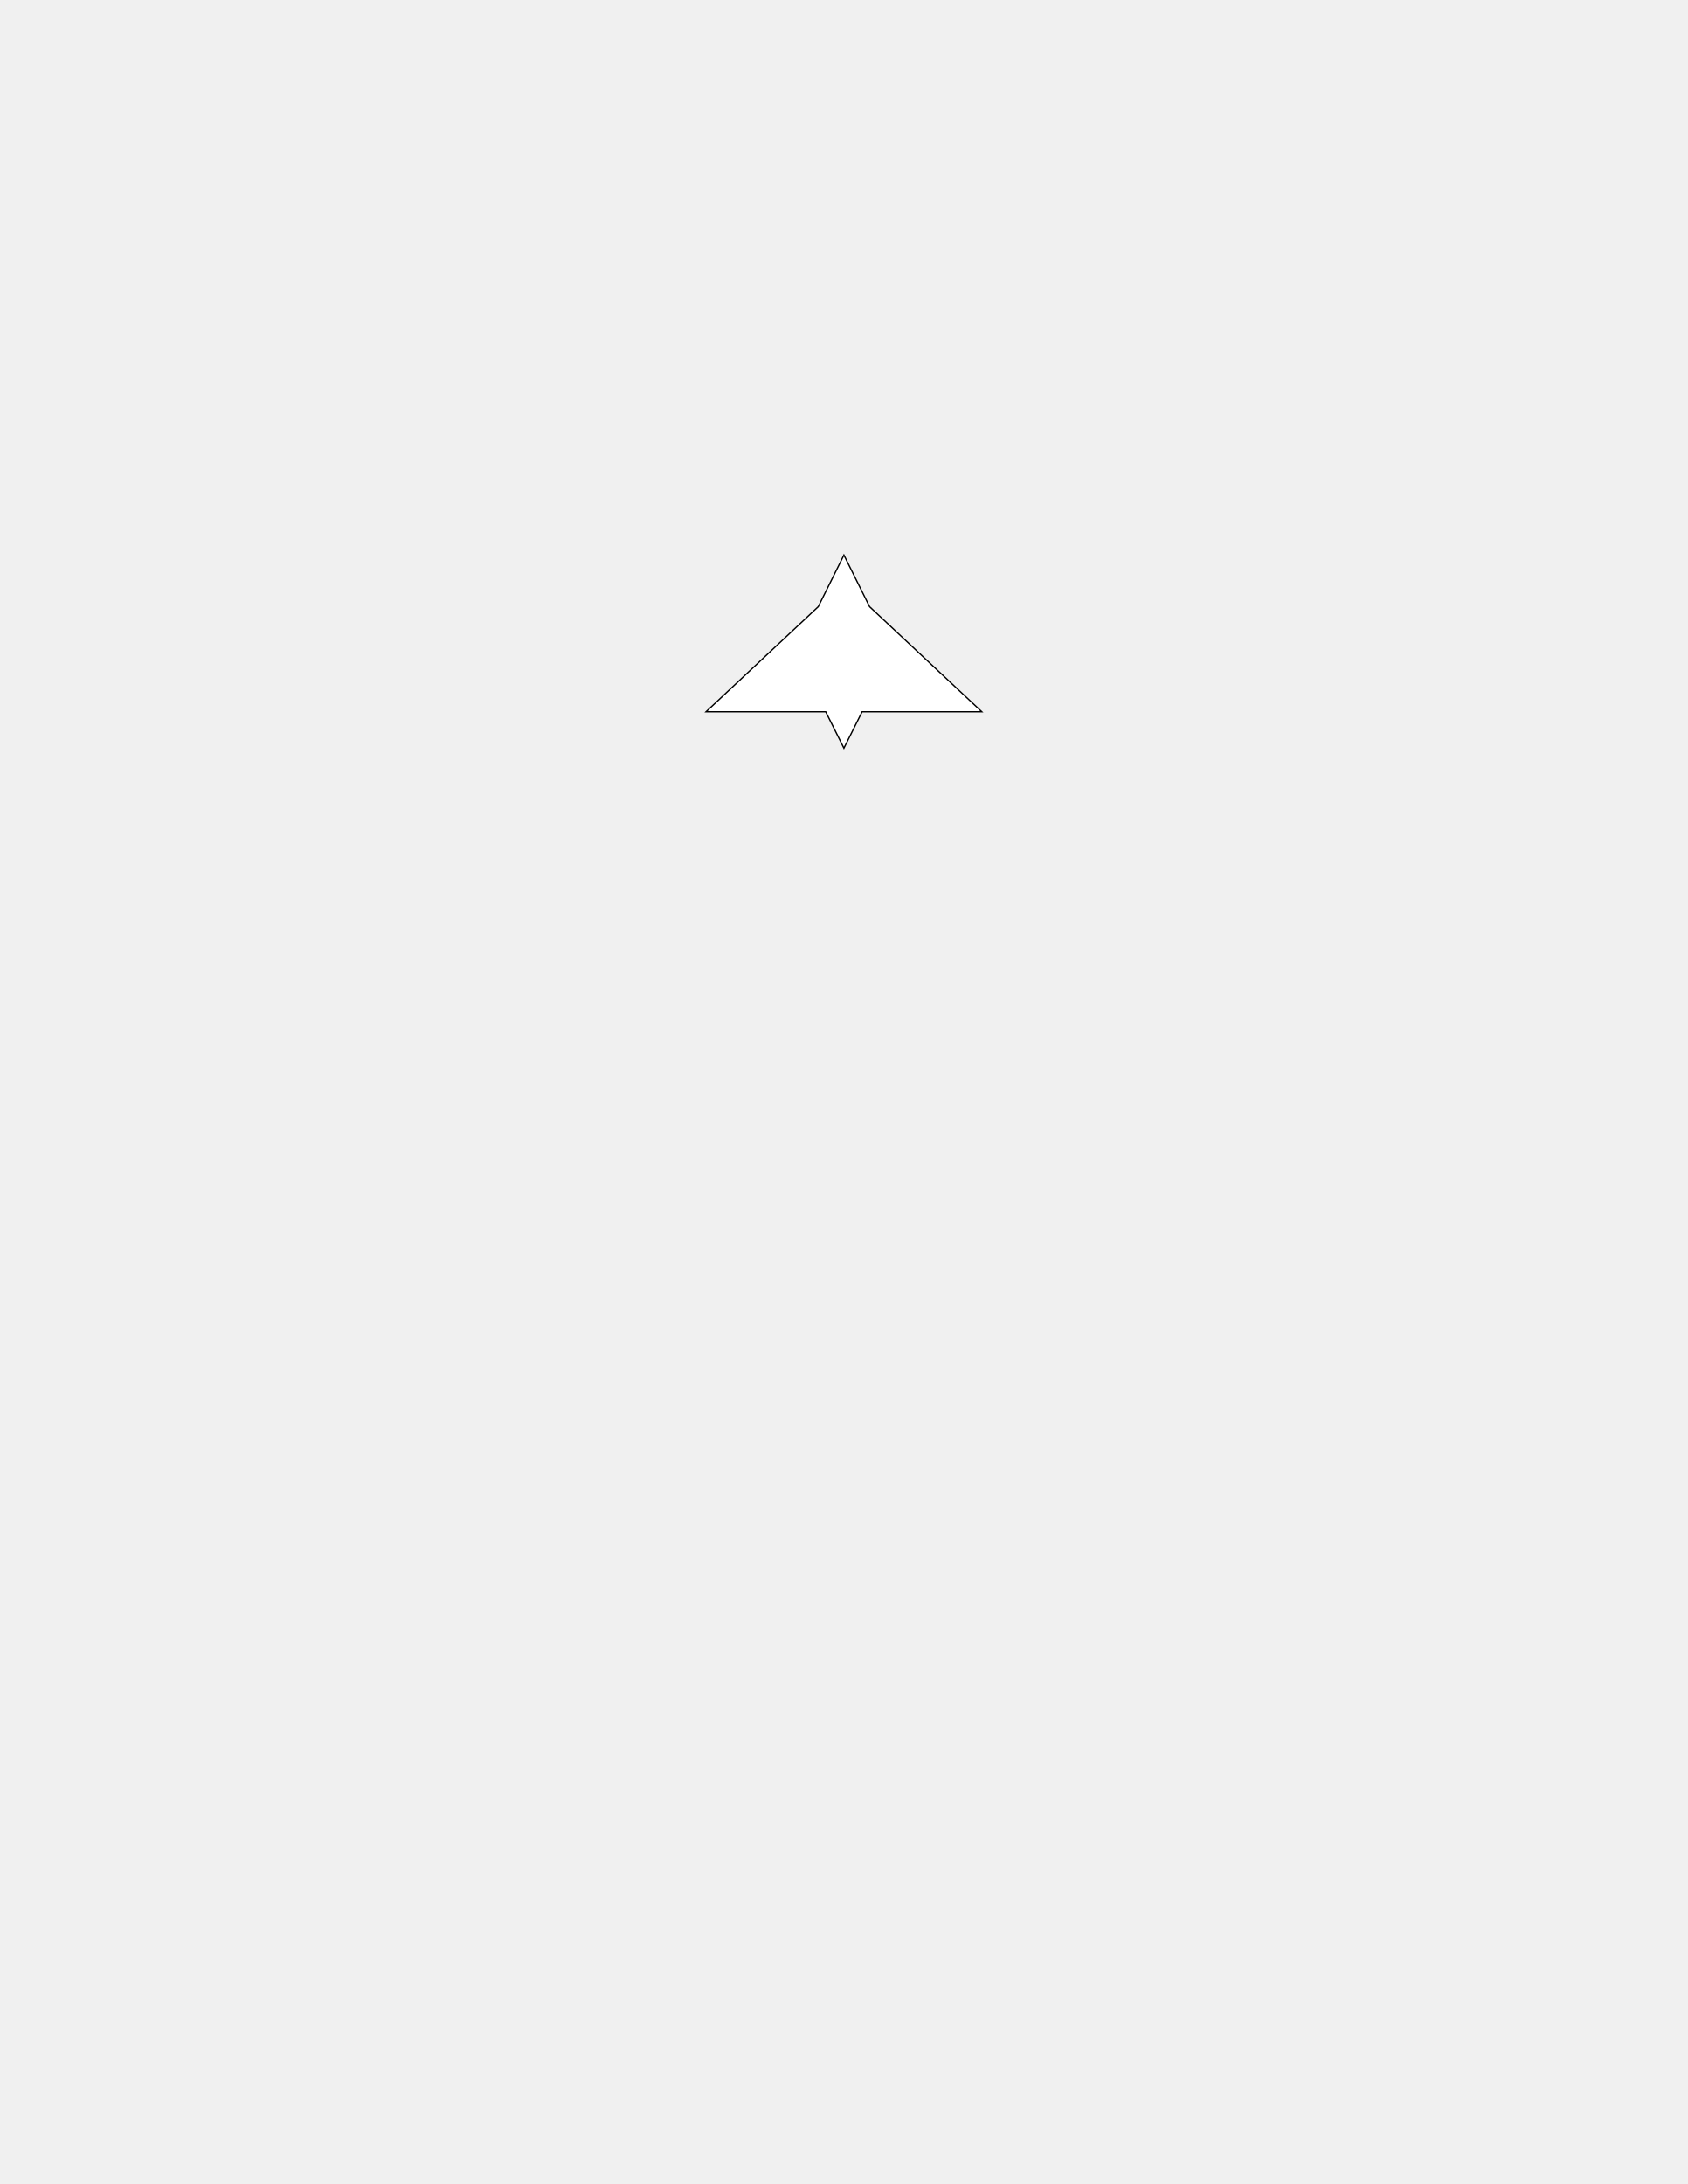
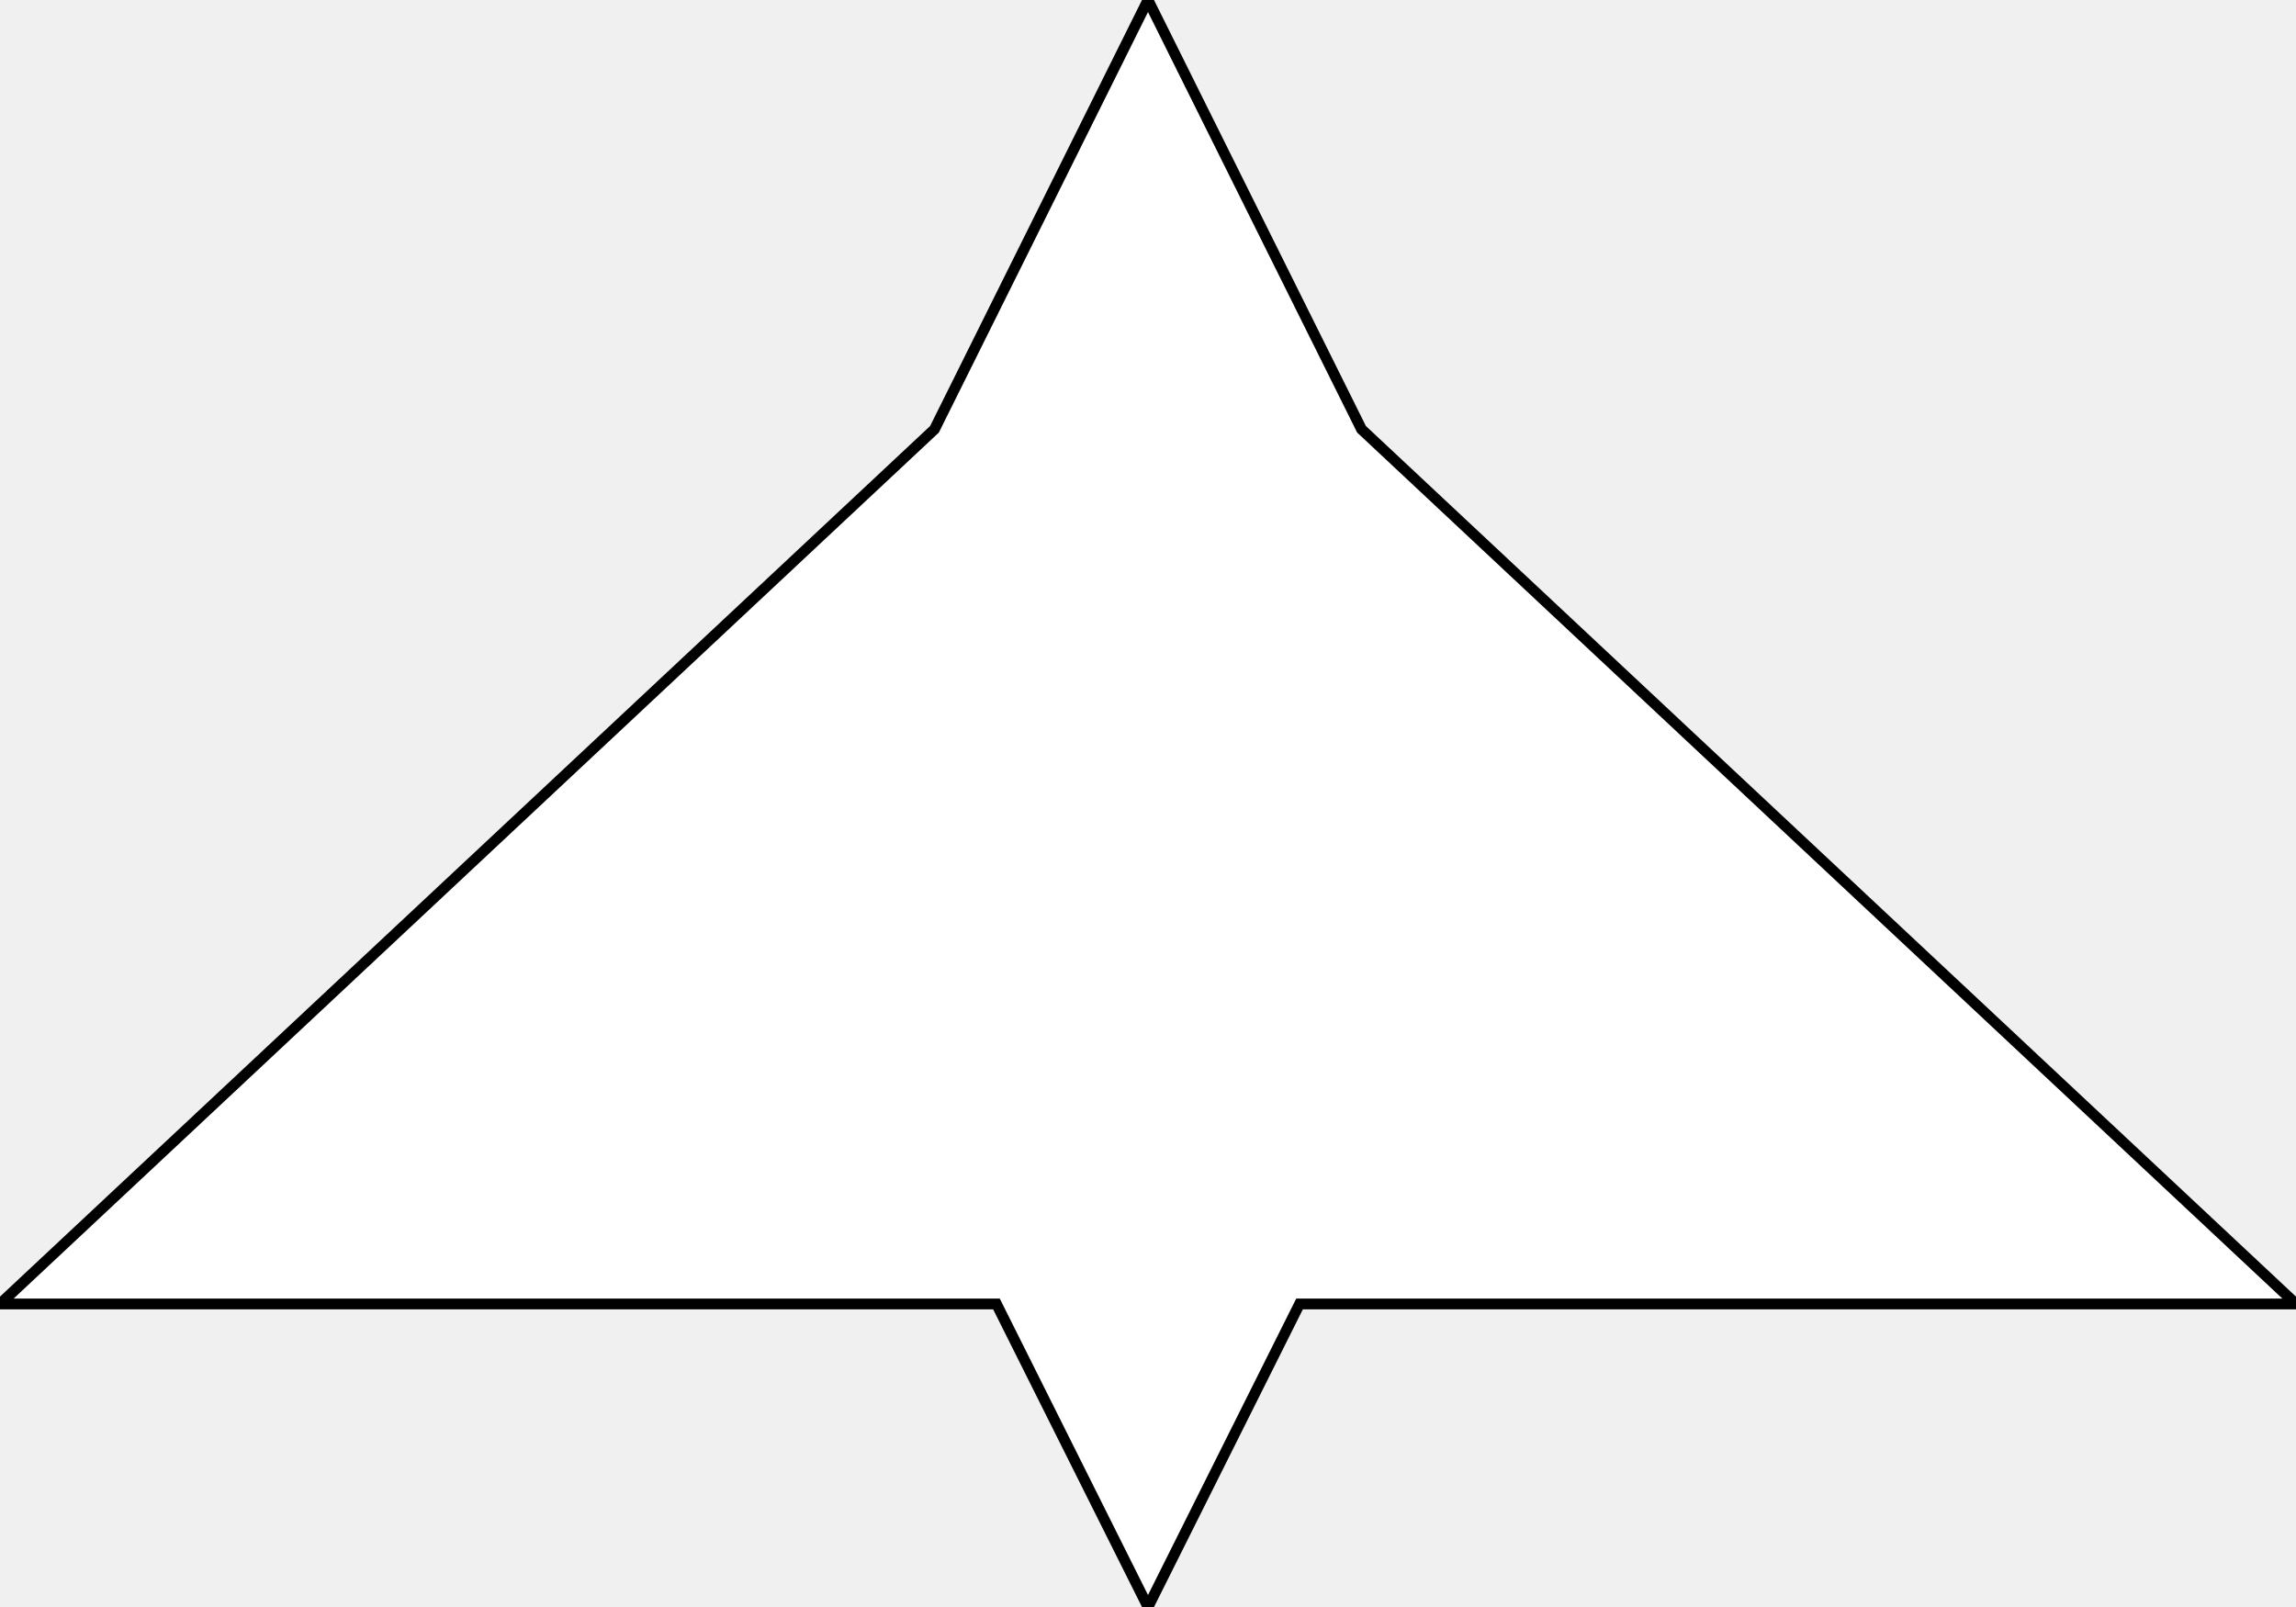
- <svg xmlns="http://www.w3.org/2000/svg" version="1.1" id="Layer_1" x="0px" y="0px" viewBox="0 0 612 792" enable-background="new 0 0 612 792" xml:space="preserve">
-   <polygon fill="#FFFFFF" stroke="#000000" stroke-width="0.468" stroke-miterlimit="10" points="356,258.1 315.3,220 306,201.3   296.7,220 256,258.1 277.8,258.1 299.4,258.1 306,271.3 312.6,258.1 334.2,258.1 " />
+ <svg xmlns="http://www.w3.org/2000/svg" version="1.1" id="Layer_1" x="0px" y="0px" viewBox="0 0 100 70" enable-background="new 0 0 100 70" xml:space="preserve">
+   <polygon fill="#FFFFFF" stroke="#000000" stroke-width="0.468" stroke-miterlimit="10" points="100,56.8 59.3,18.7 50,0 40.7,18.7   0,56.8 21.8,56.8 43.4,56.8 50,70 56.6,56.8 78.2,56.8 " />
  <g>
</g>
  <g>
</g>
  <g>
</g>
  <g>
</g>
  <g>
</g>
  <g>
</g>
</svg>
